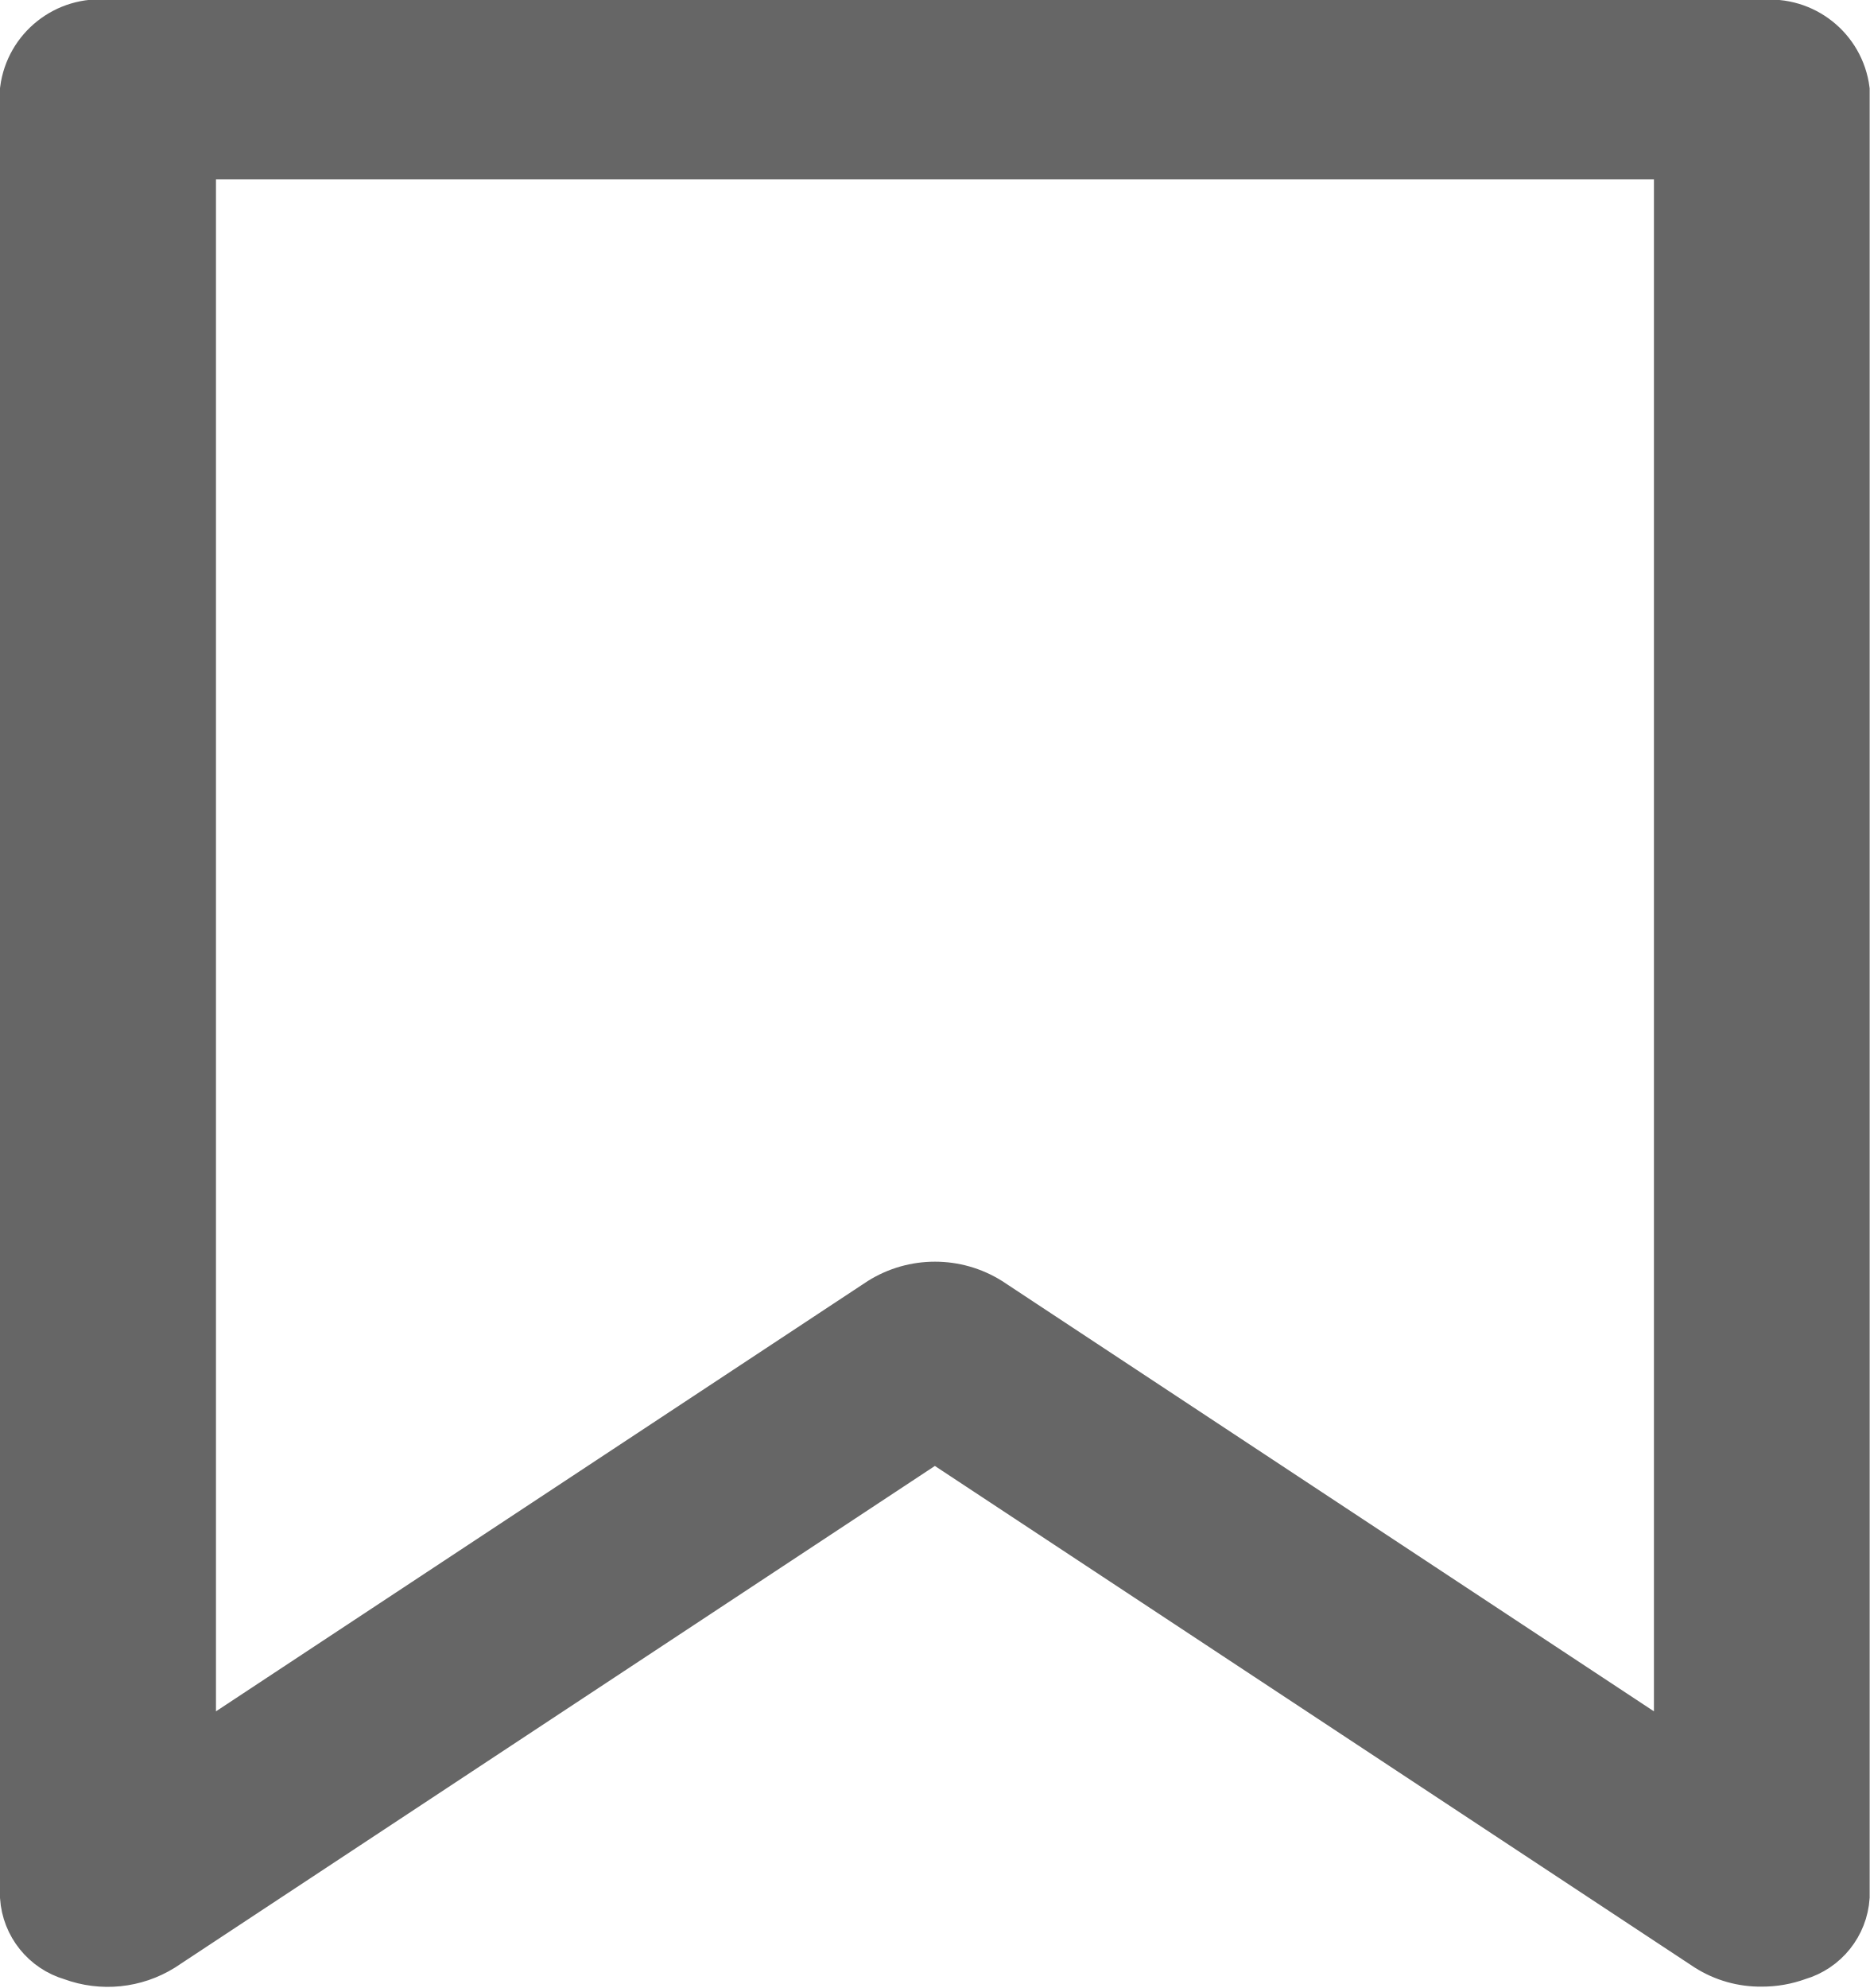
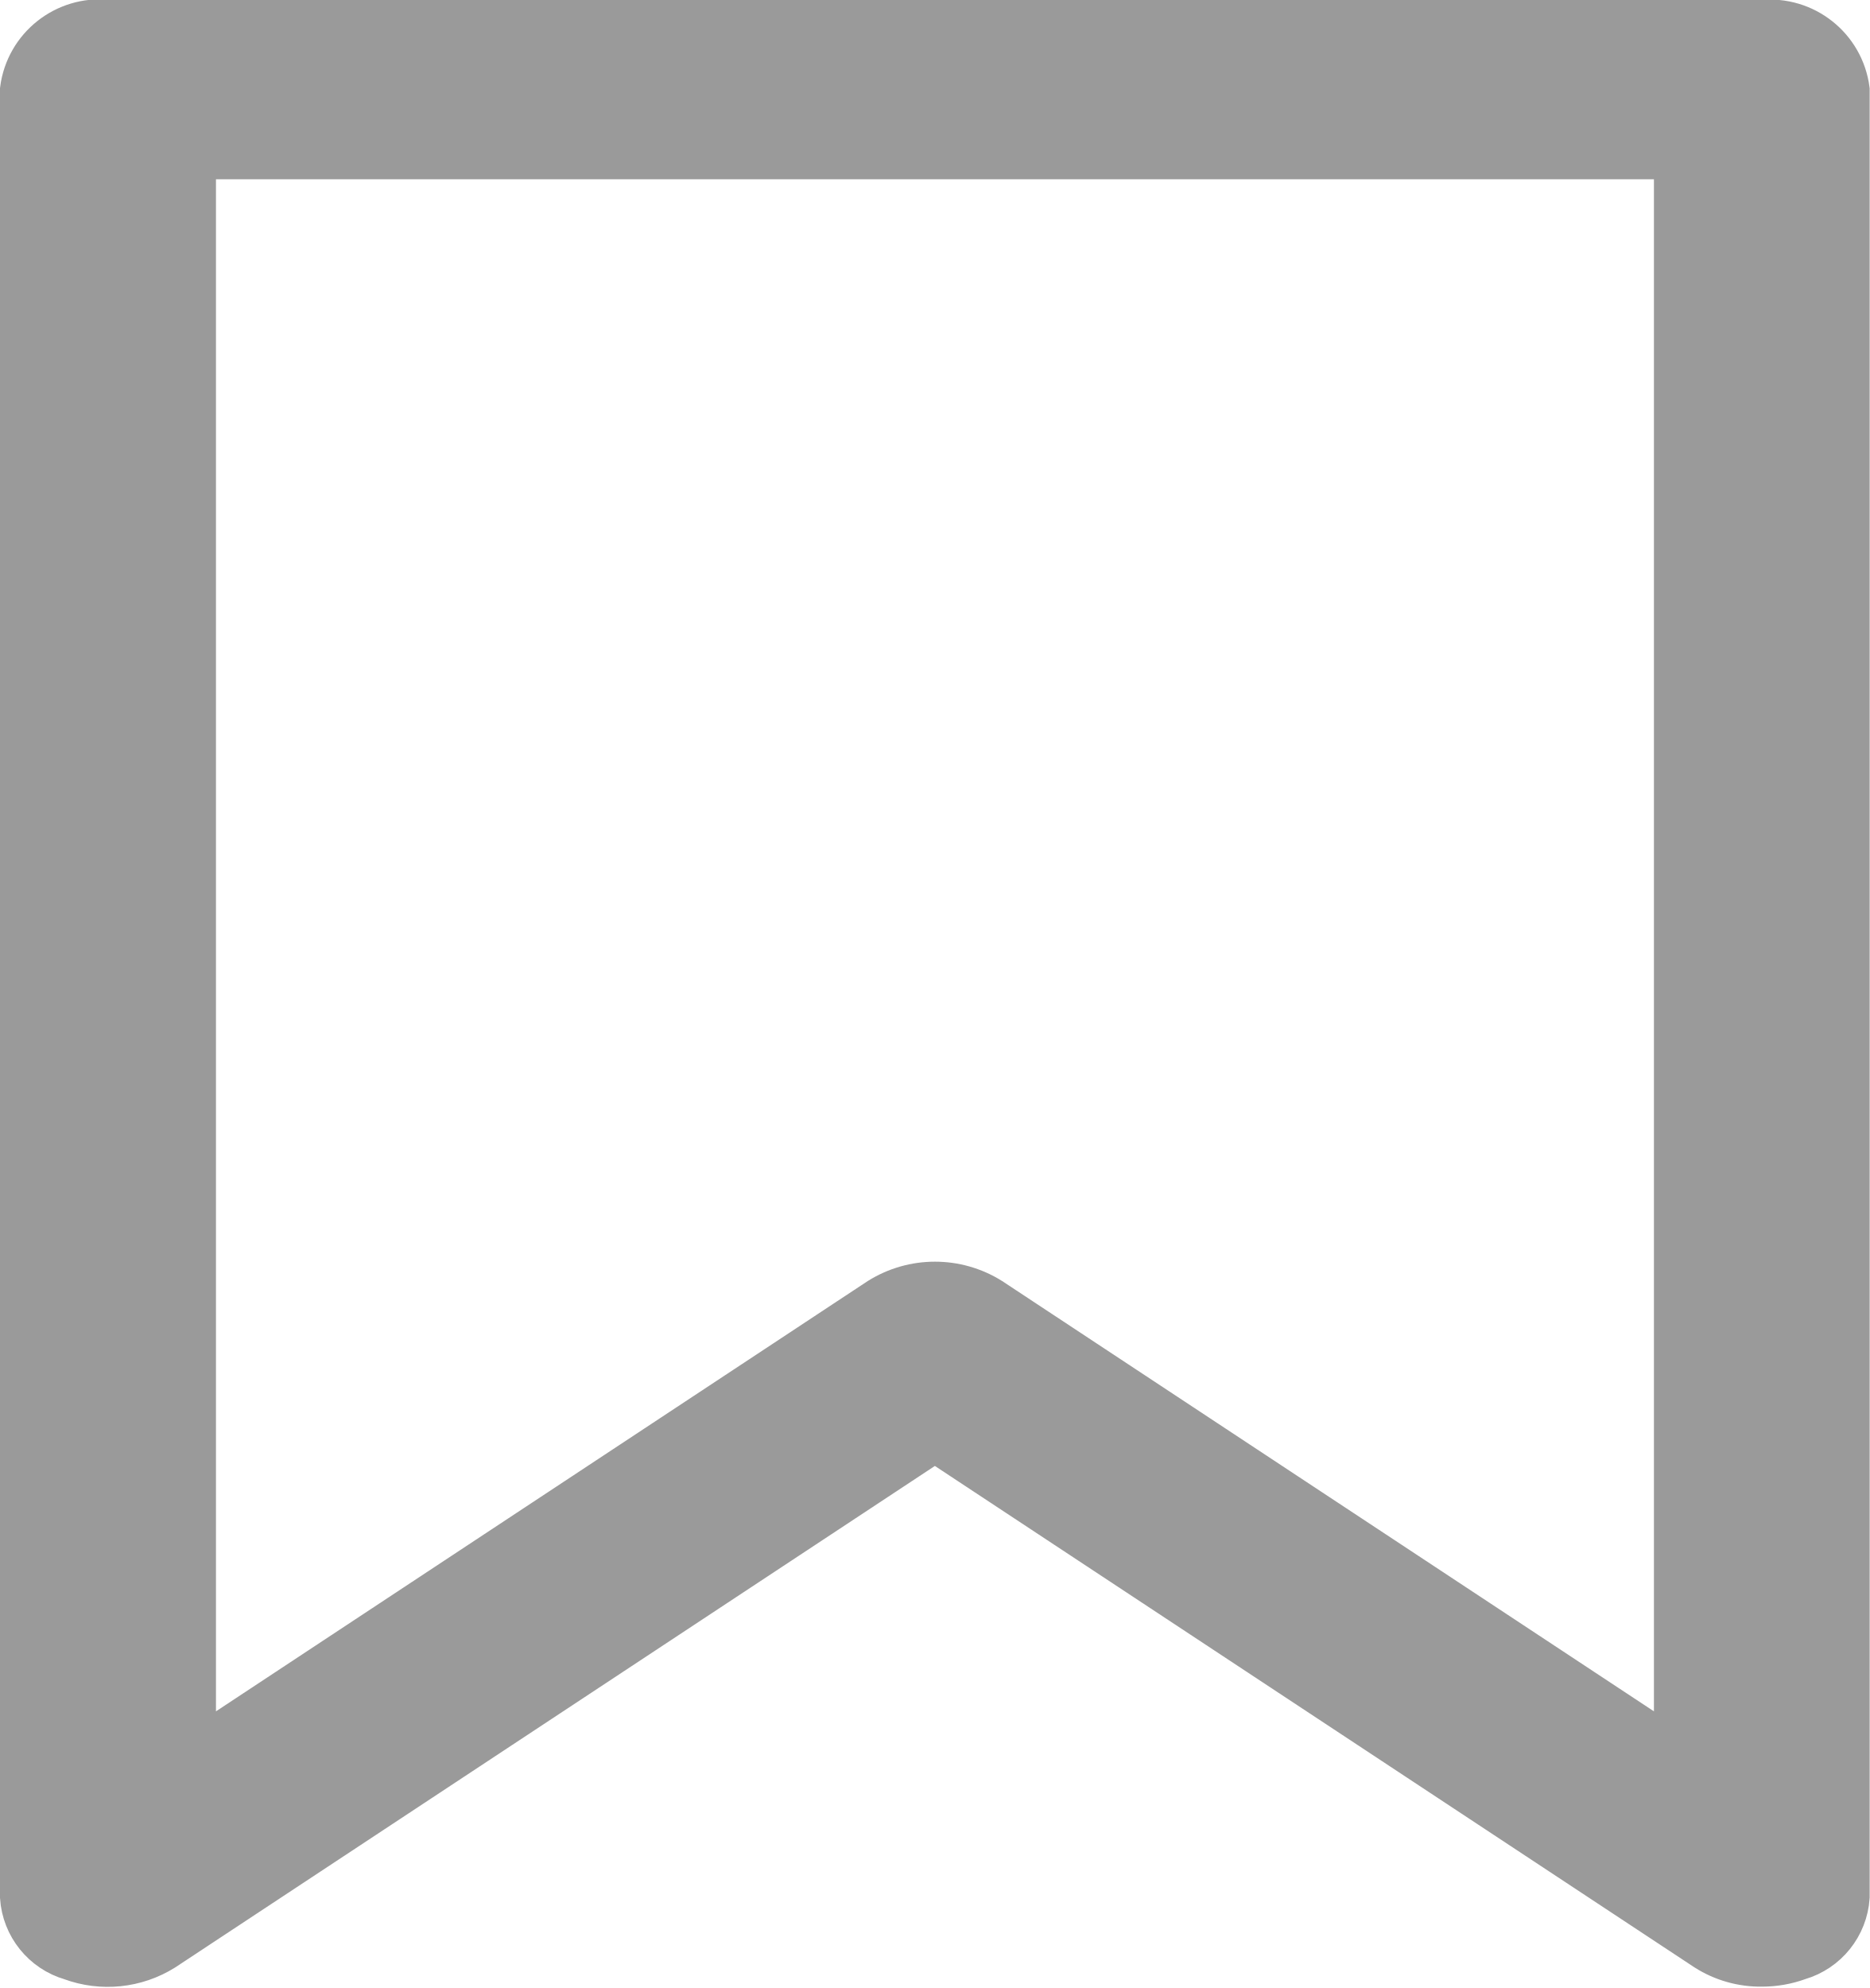
- <svg xmlns="http://www.w3.org/2000/svg" width="23.416" height="24.895" viewBox="0 0 23.416 24.895">
+ <svg xmlns="http://www.w3.org/2000/svg" width="23.416" height="24.895" viewBox="0 0 23.416 24.895" stroke="#666666" opacity="0.66">
  <path id="패스_825" data-name="패스 825" d="M226.215,84.2H205.5a1.007,1.007,0,0,0-1.1.872v22.639a.884.884,0,0,0,.635.79,1.34,1.34,0,0,0,1.173-.12l9.651-6.37,9.651,6.37a1.288,1.288,0,0,0,.706.2,1.352,1.352,0,0,0,.467-.082.883.883,0,0,0,.634-.79V85.075a1.006,1.006,0,0,0-1.1-.872Zm-1.1,21.648-8.549-5.643a1.332,1.332,0,0,0-1.412,0l-8.549,5.643v-19.9h18.51Z" transform="translate(-204.15 -83.953)" fill="#666666" stroke="#666666" stroke-width="0.5" />
</svg>
